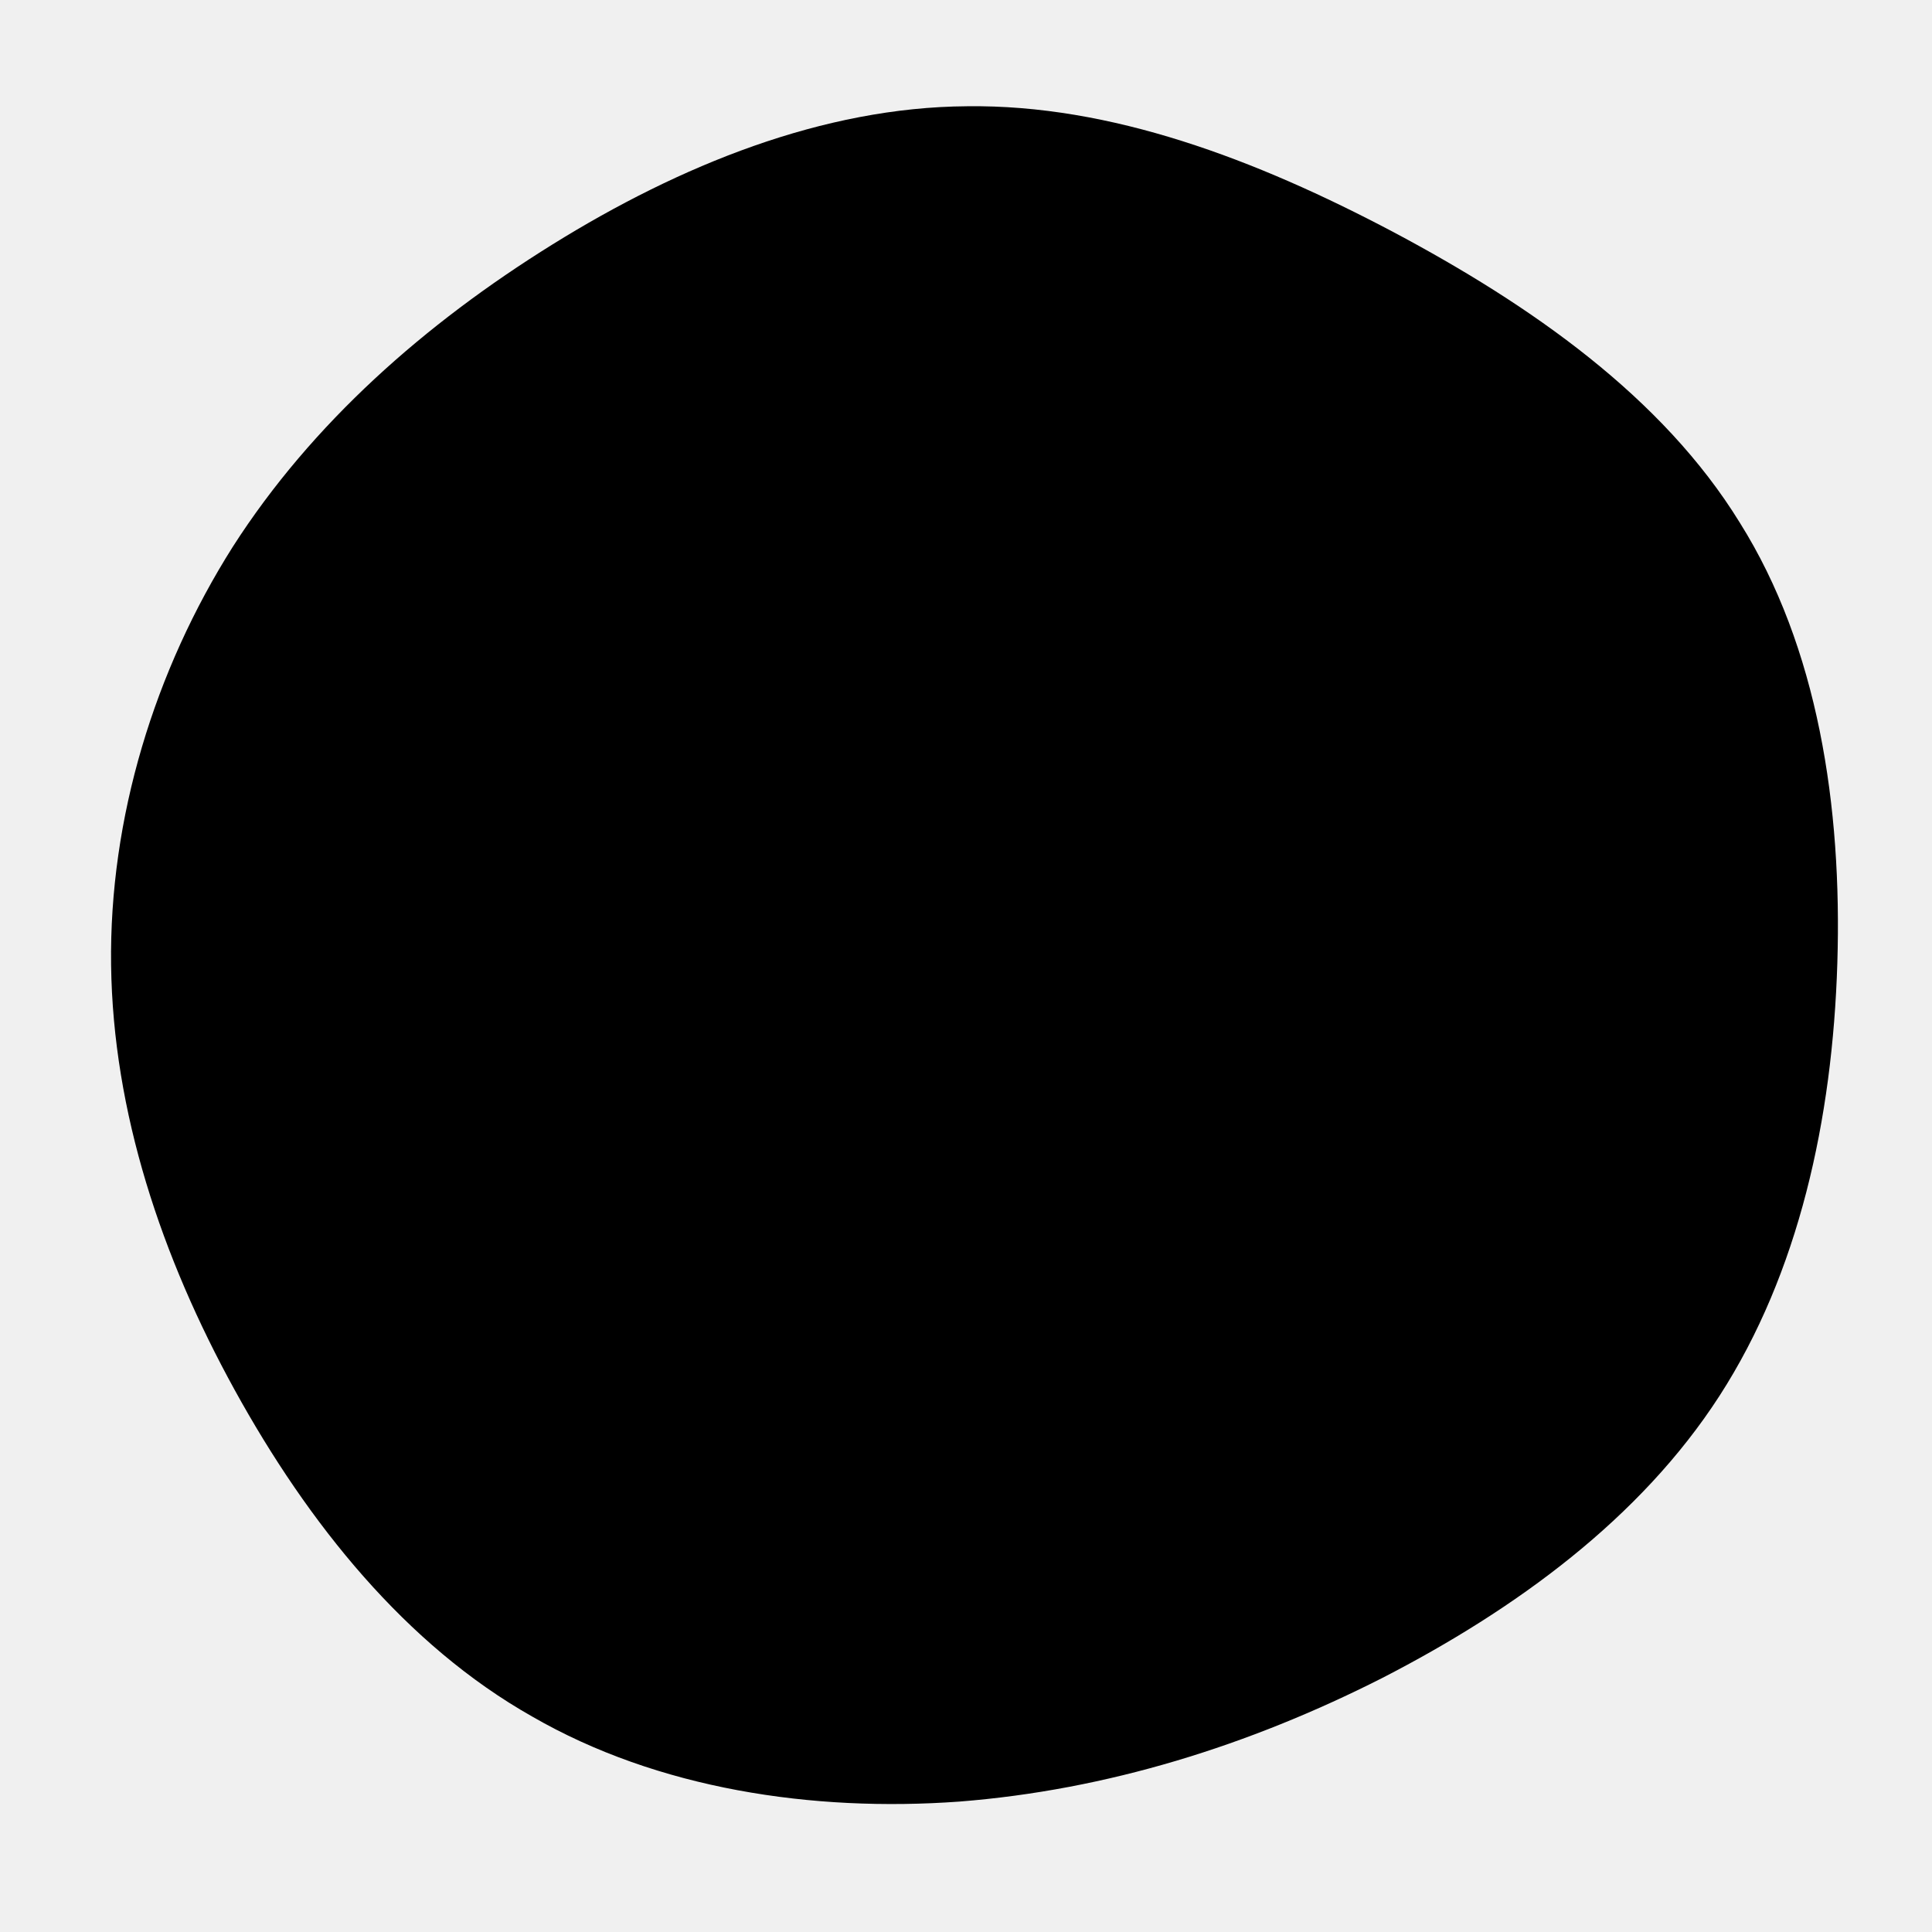
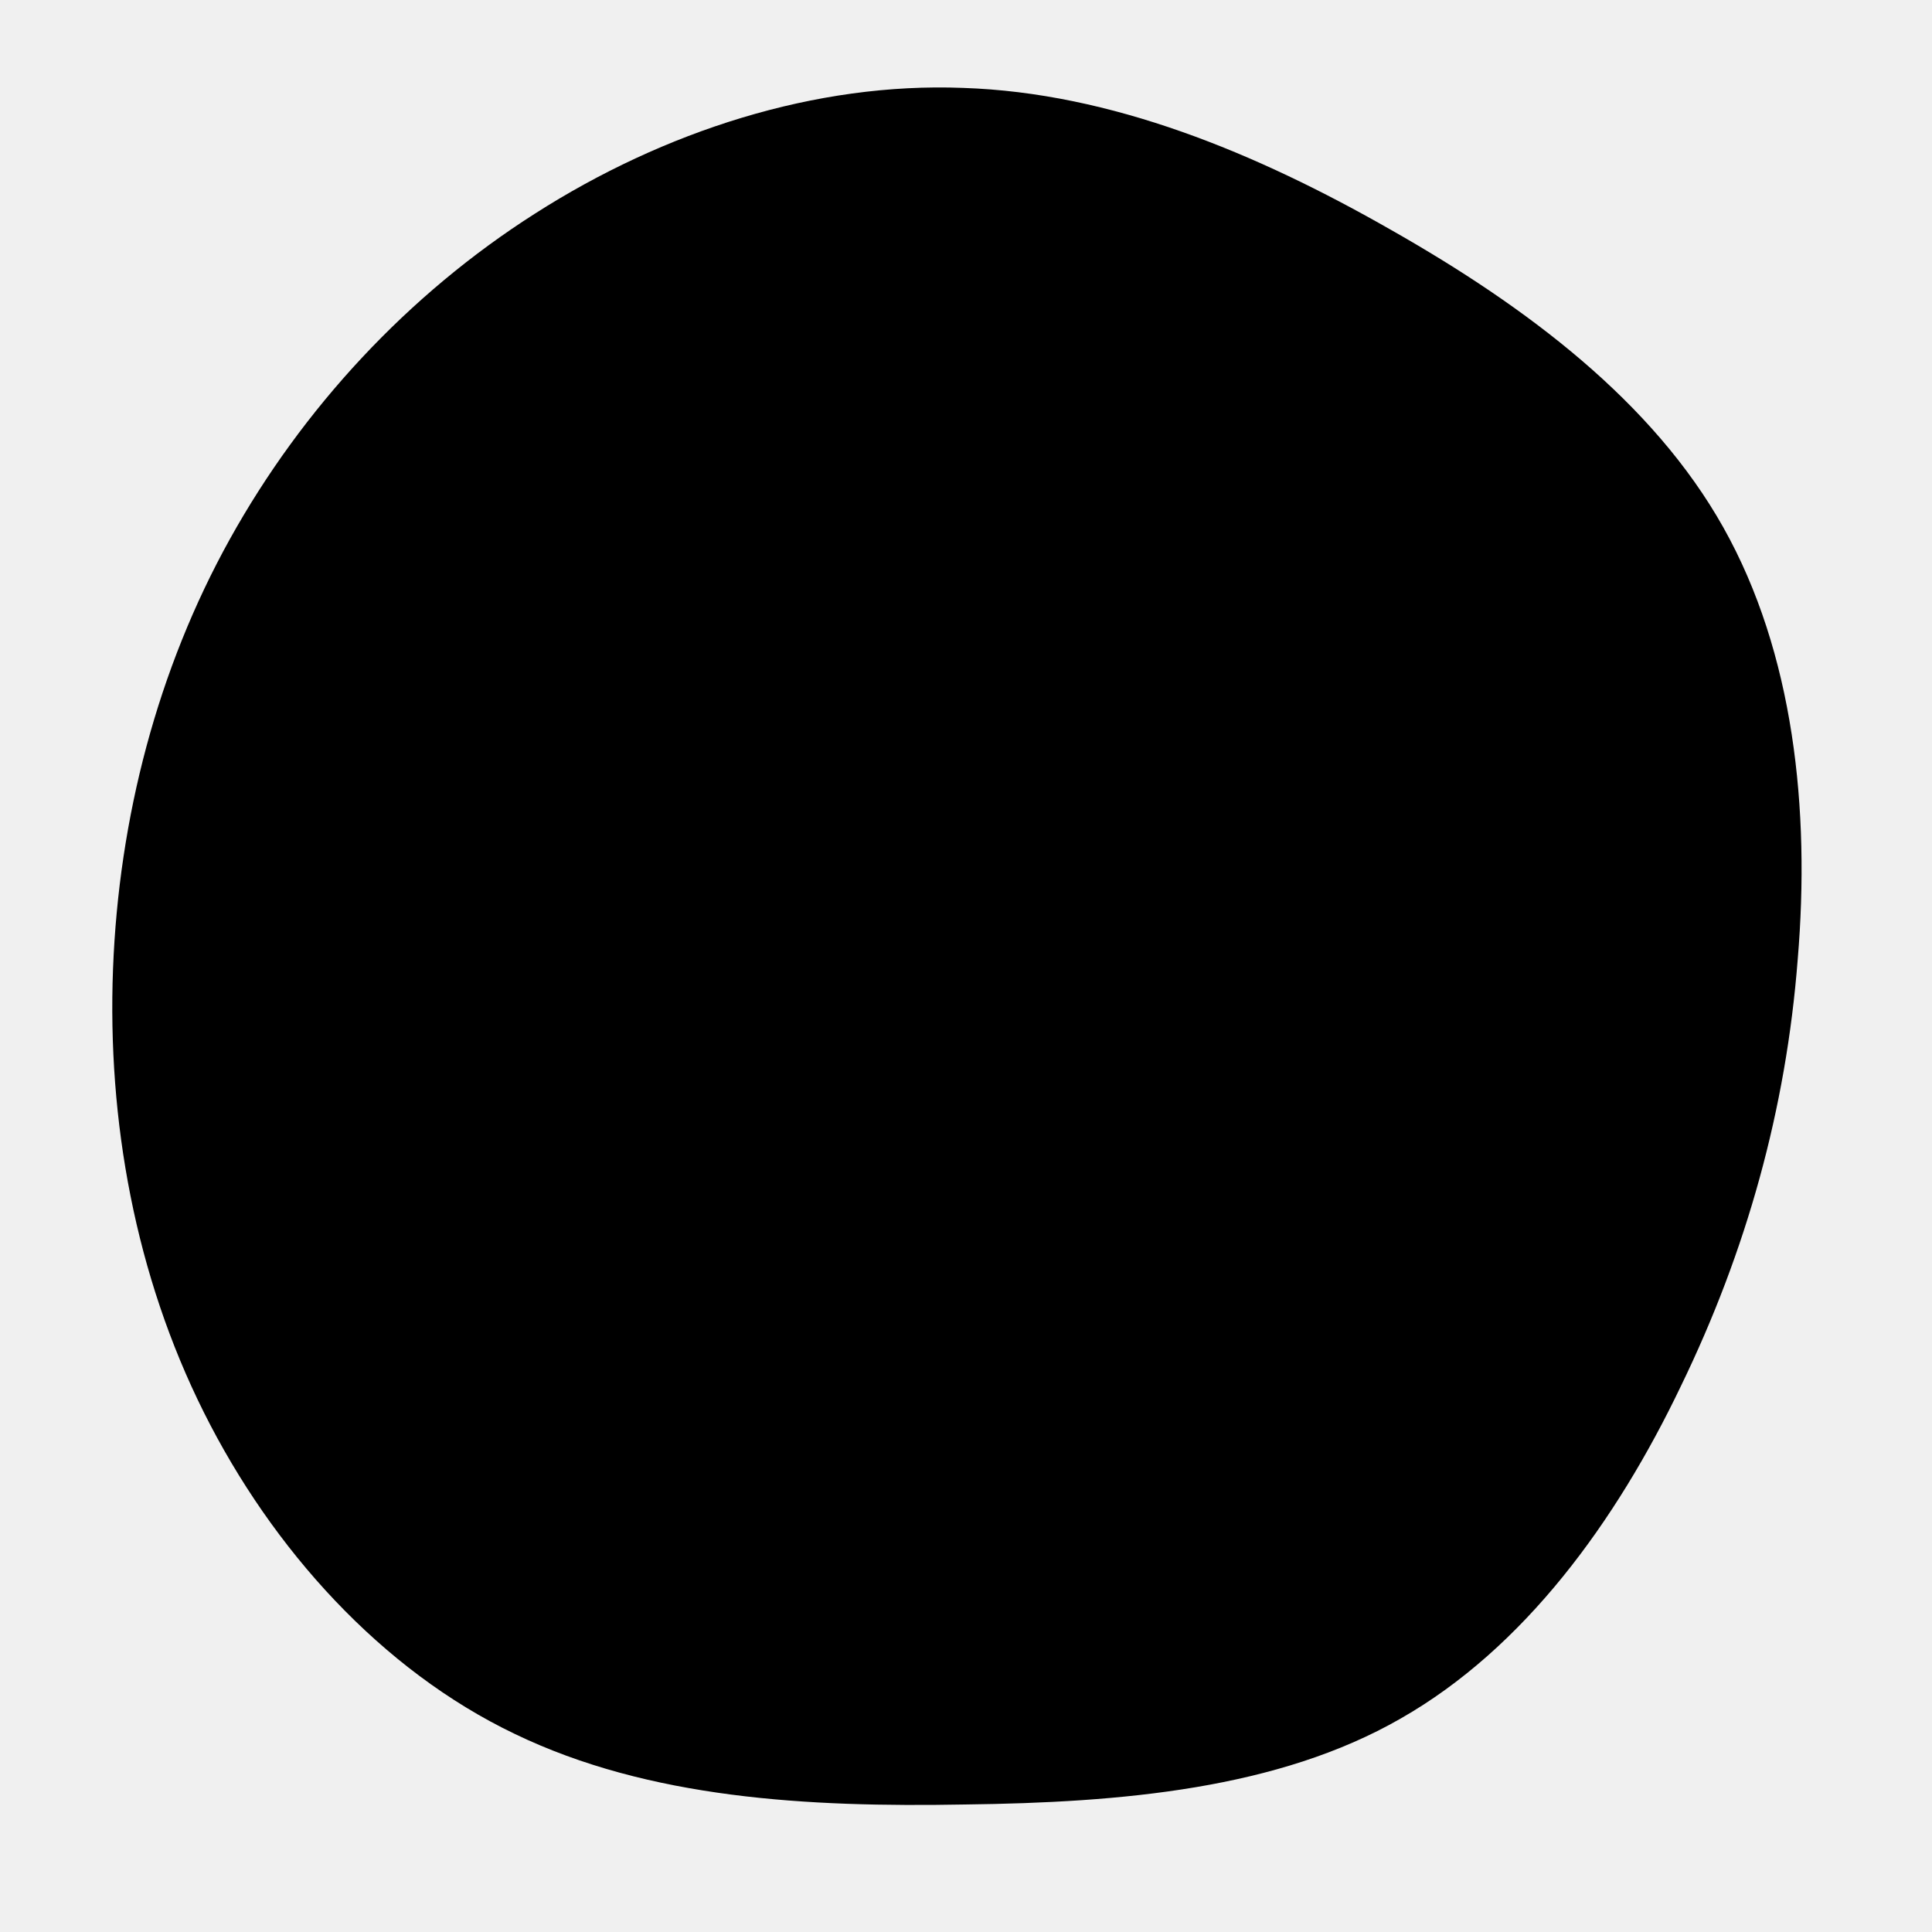
<svg xmlns="http://www.w3.org/2000/svg" aria-hidden="true" role="img" width="32" height="32" preserveAspectRatio="xMidYMid meet" viewBox="0 0 200 200">
  <style>
    path {
      fill: #000;
    }
    @media (prefers-color-scheme: dark) {
      path {
        fill: #fff;
      }
    }
  </style>
-   <path transform="translate(100 100)" d="M44.2,-76C58.5,-68.4,72.1,-58.9,80.1,-45.9C88.2,-33,90.7,-16.5,90.2,-0.3C89.7,15.9,86.2,31.8,78,44.5C69.8,57.2,56.9,66.6,43.1,73.7C29.3,80.7,14.6,85.3,-0.7,86.5C-15.9,87.6,-31.9,85.2,-44.9,77.7C-58,70.3,-68.1,57.7,-75.7,43.9C-83.3,30.1,-88.3,15.1,-88.5,-0.1C-88.7,-15.3,-84,-30.6,-75.9,-43.4C-67.7,-56.2,-56,-66.5,-42.8,-74.7C-29.6,-82.9,-14.8,-88.9,0.1,-89C15,-89.2,30,-83.5,44.2,-76Z" />
+   <path transform="translate(100 100)" d="M44,-76.2C58.1,-68.2,71.1,-58.4,78.4,-45.4C85.7,-32.4,87.4,-16.2,86.1,-0.7C84.9,14.8,80.8,29.5,74,43.5C67.3,57.5,57.8,70.6,45,77.9C32.3,85.2,16.1,86.6,-0.1,86.8C-16.4,87.1,-32.8,86.2,-46.7,79.5C-60.5,72.9,-71.8,60.4,-78.9,46.2C-86,32,-88.9,16,-88.3,0.3C-87.7,-15.3,-83.7,-30.7,-76.2,-44.2C-68.7,-57.7,-57.8,-69.5,-44.6,-77.9C-31.3,-86.4,-15.6,-91.5,-0.3,-90.9C15,-90.4,30,-84.2,44,-76.2Z" />
</svg>
